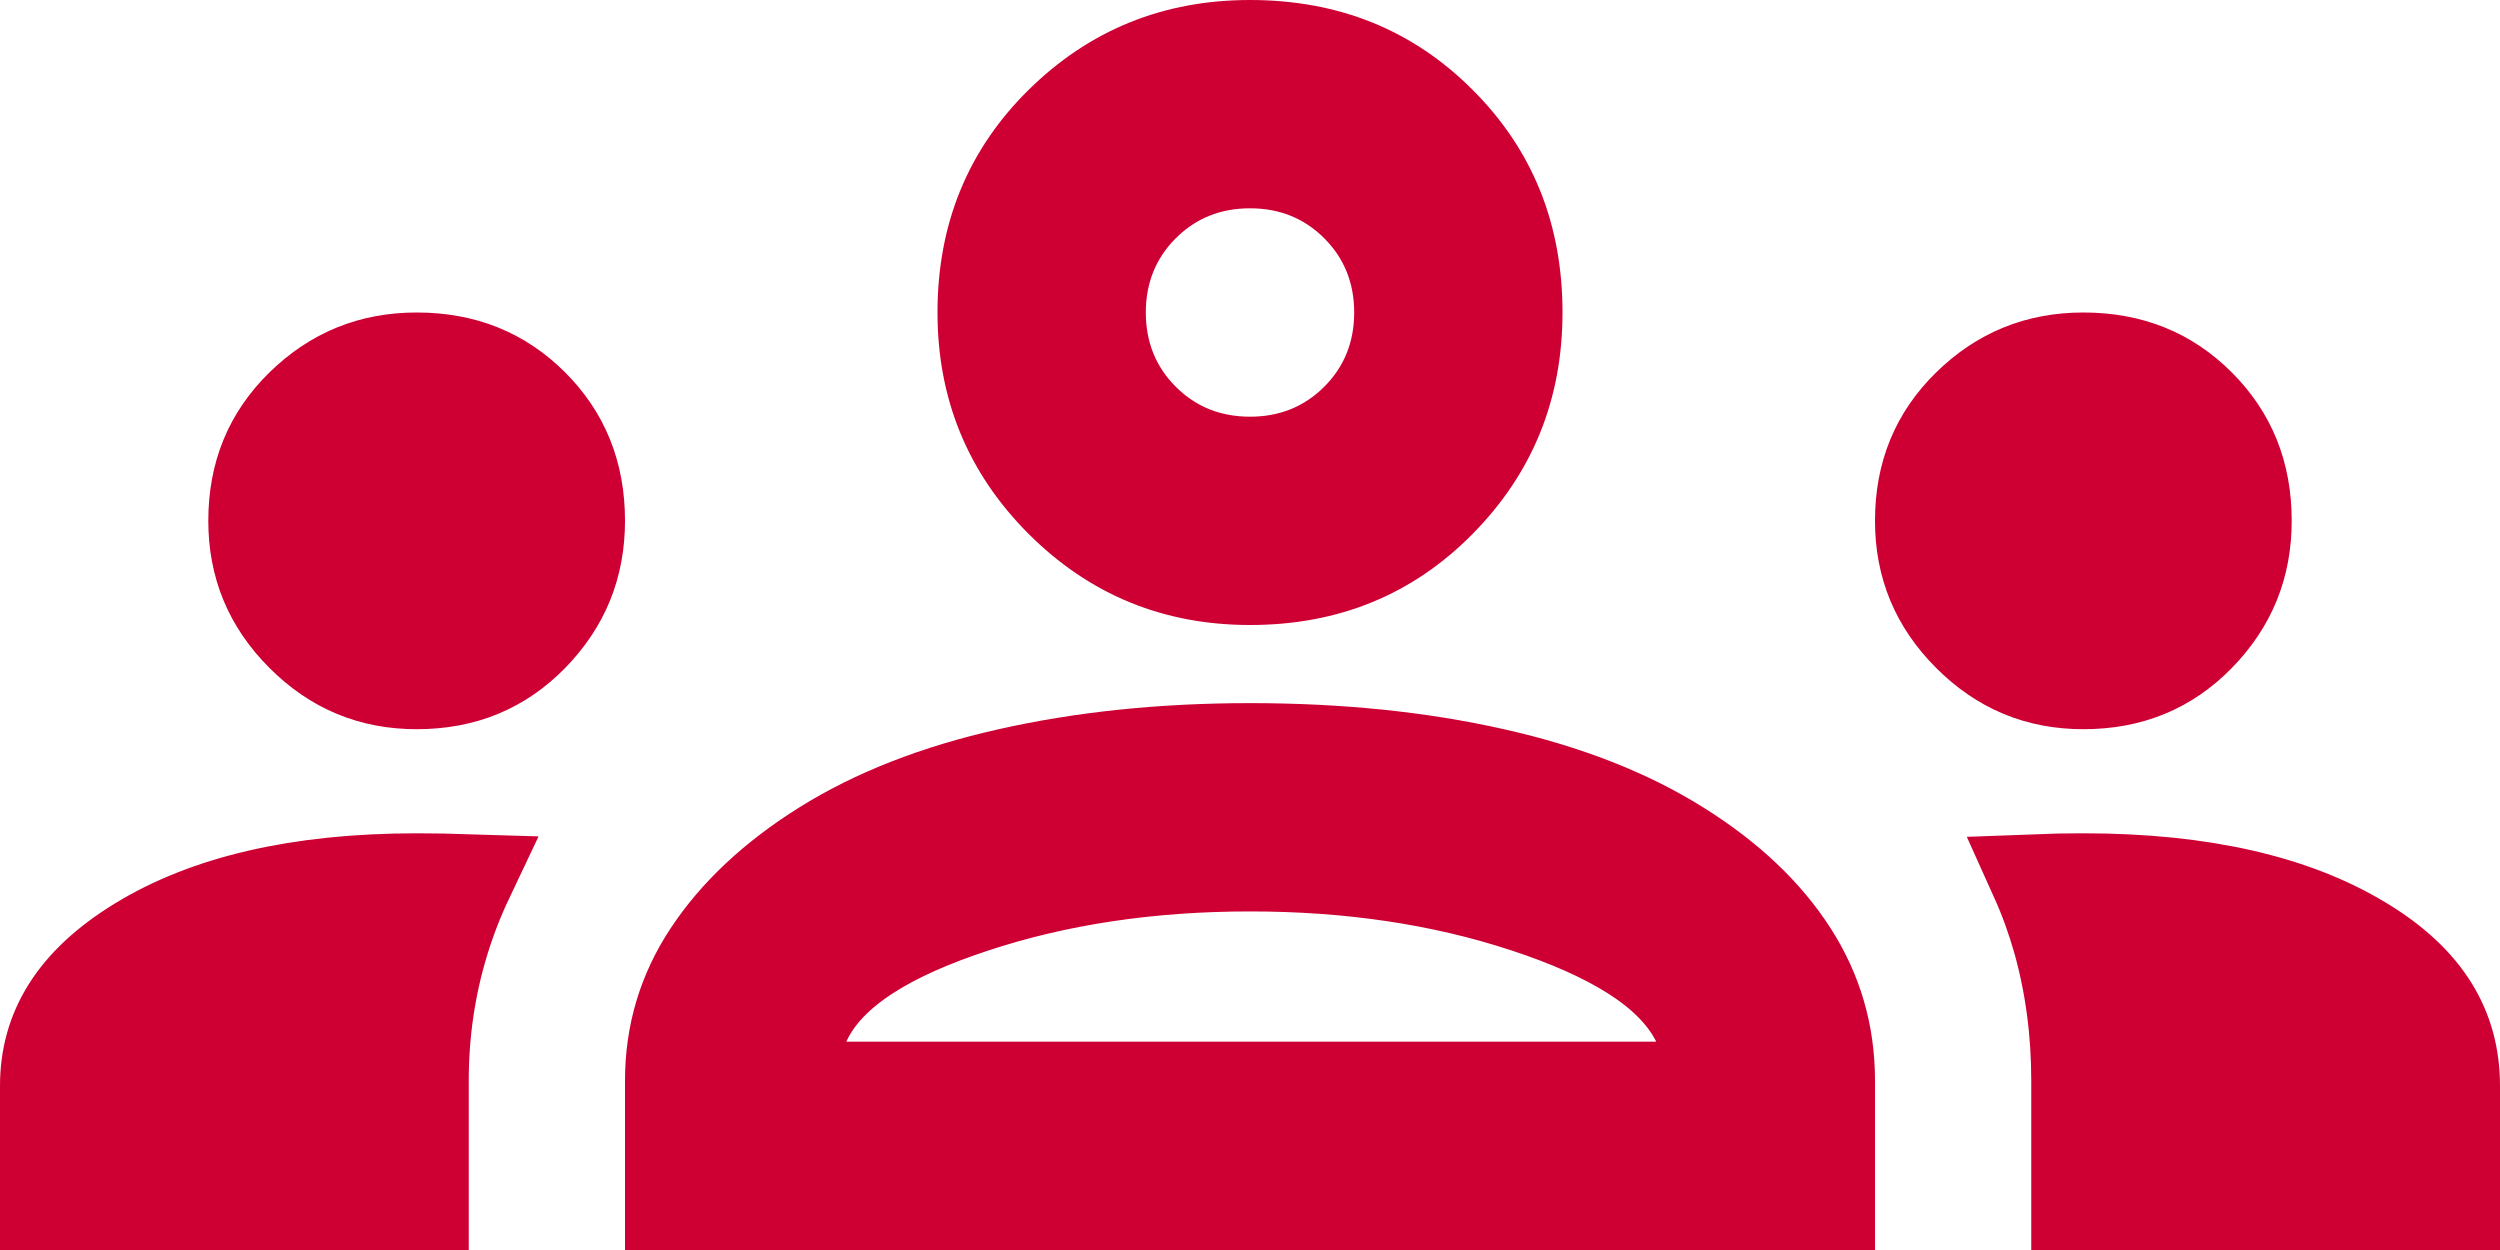
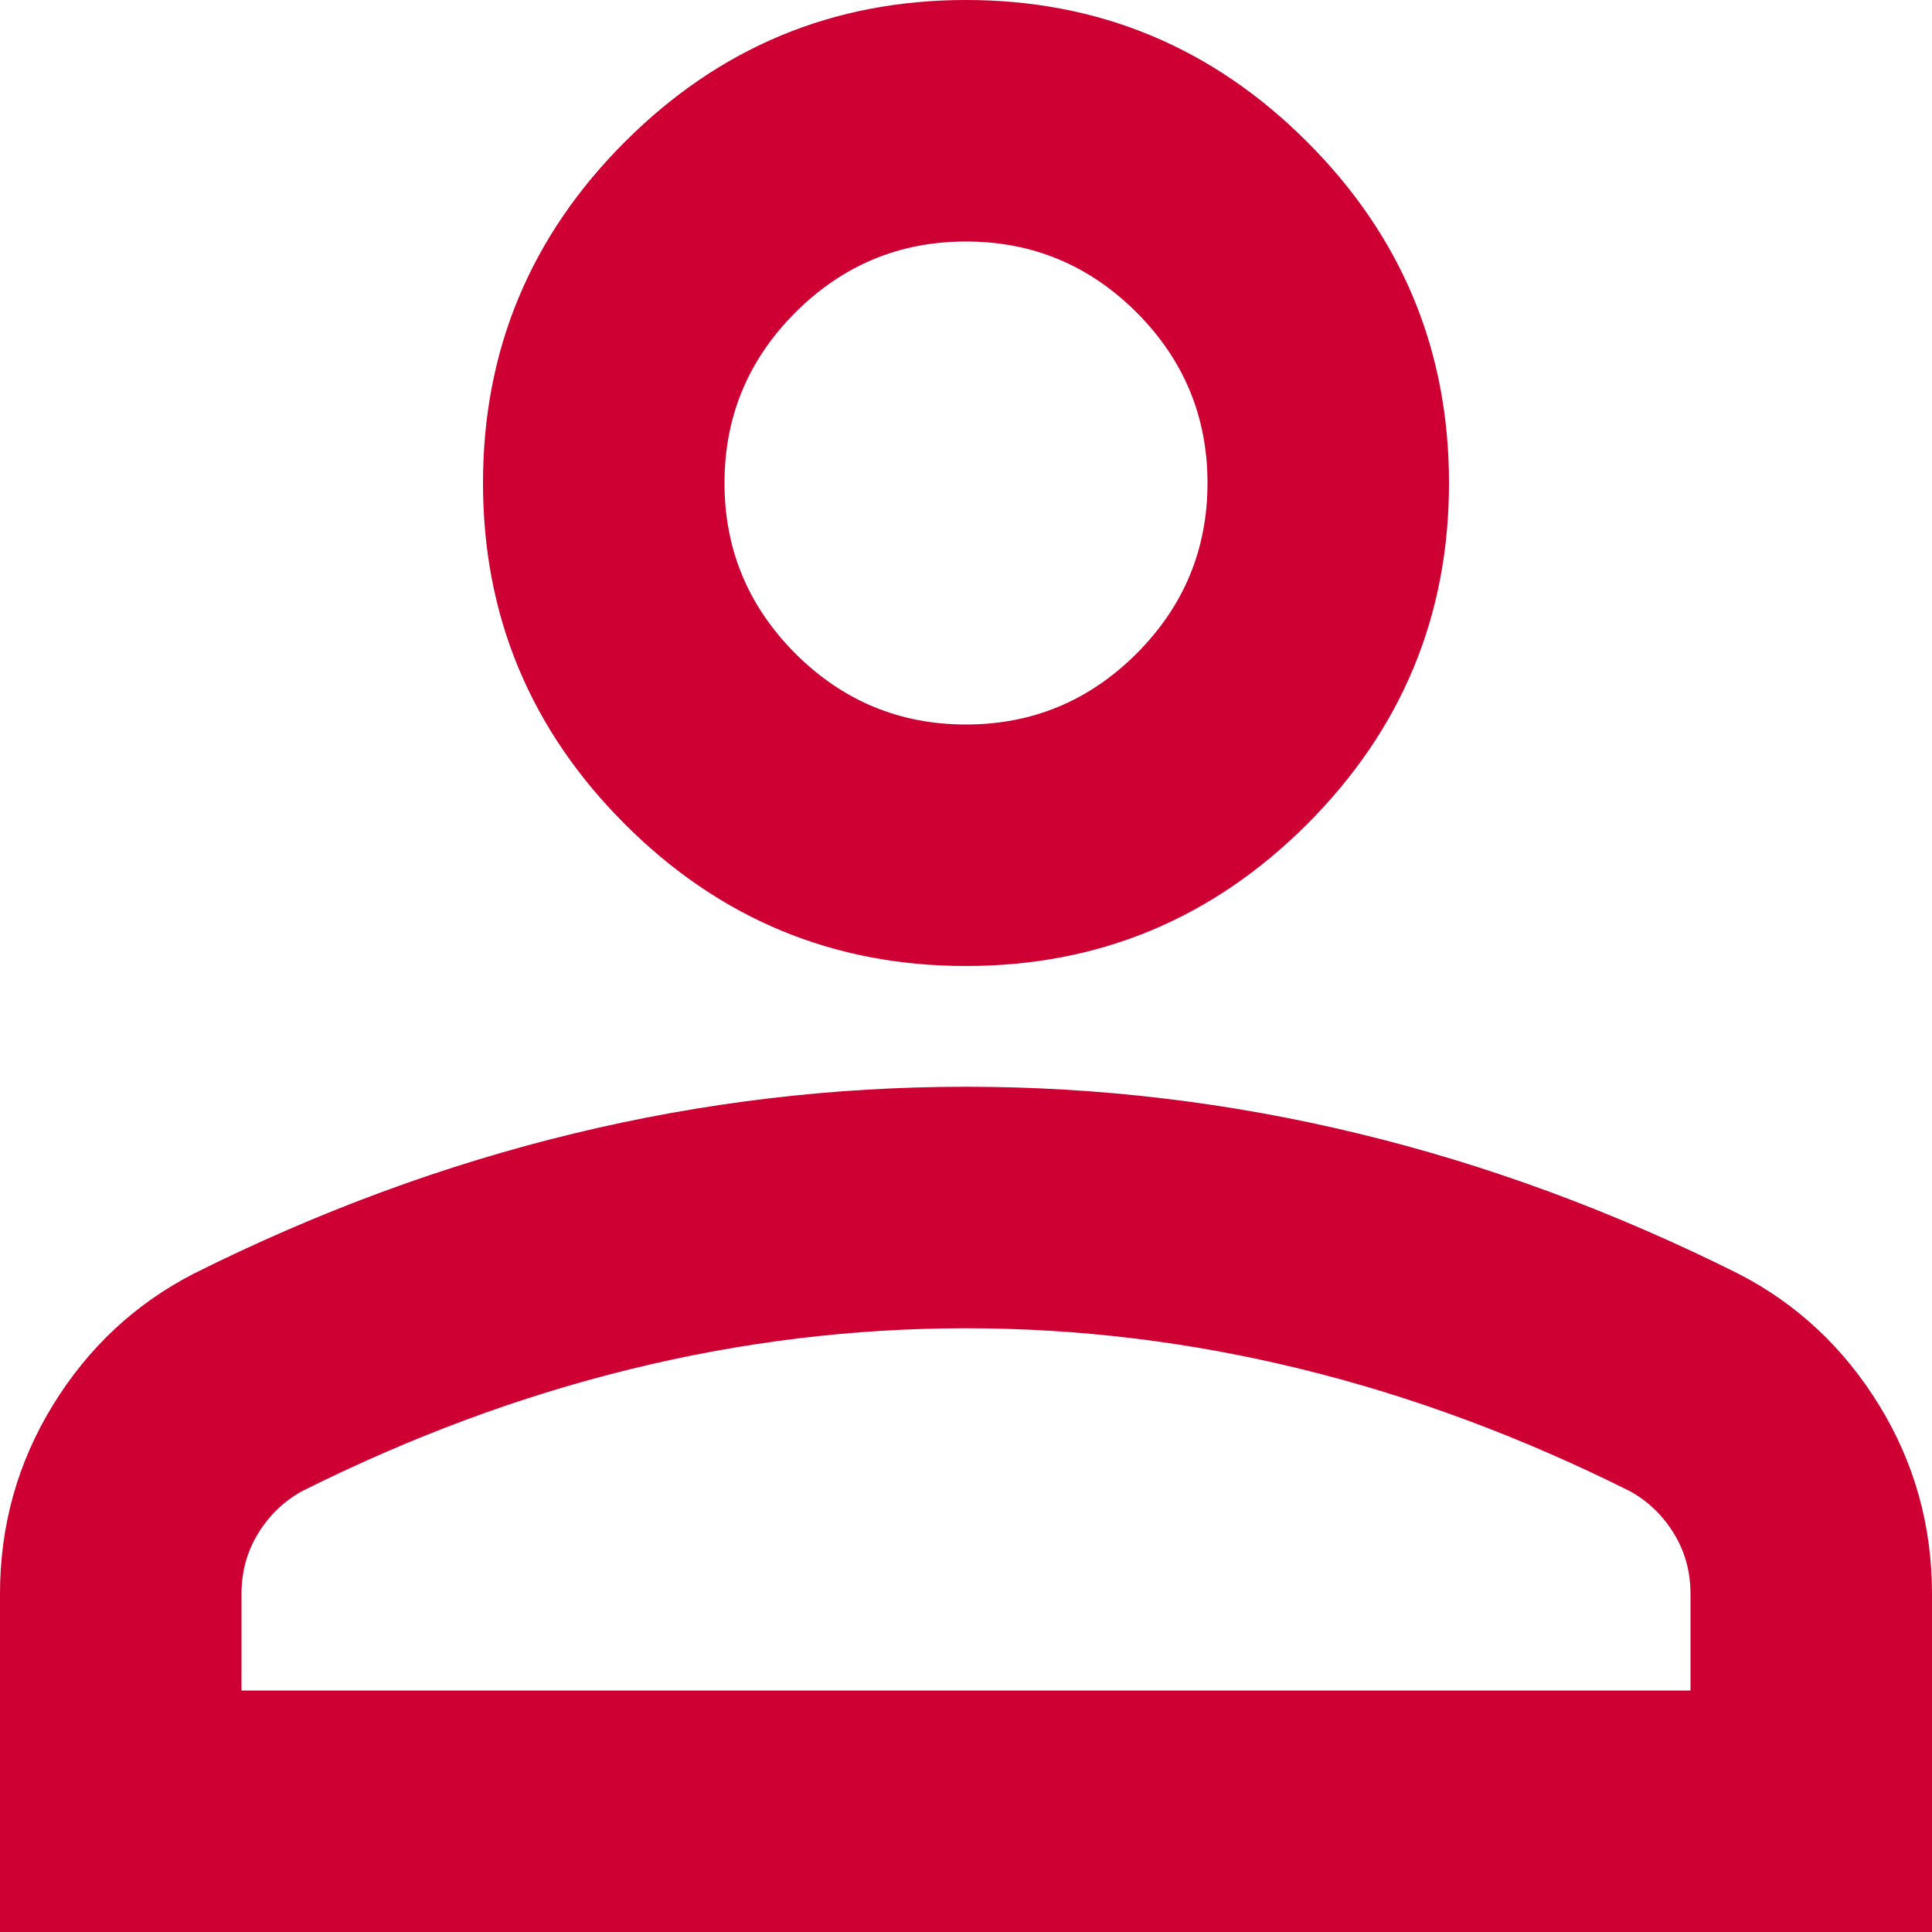
- <svg xmlns="http://www.w3.org/2000/svg" width="28" height="14" viewBox="0 0 28 14" fill="none">
-   <path d="M9.023 11.461L8.706 12.167H9.479H18.55H19.359L18.997 11.443C18.844 11.137 18.579 10.894 18.266 10.697C17.95 10.498 17.553 10.324 17.088 10.171C16.146 9.86 15.115 9.708 14 9.708C12.885 9.708 11.854 9.86 10.912 10.171C10.447 10.324 10.05 10.498 9.738 10.699C9.428 10.898 9.165 11.146 9.023 11.461ZM0.5 13.5V12.162C0.5 11.537 0.803 11.002 1.545 10.547C2.297 10.086 3.324 9.833 4.667 9.833C4.869 9.833 5.065 9.837 5.253 9.843C5.143 10.075 5.05 10.314 4.976 10.559C4.825 11.055 4.75 11.571 4.75 12.104V13.5H0.5ZM7.5 13.5V12.104C7.5 11.579 7.642 11.106 7.928 10.673C8.222 10.228 8.646 9.824 9.219 9.466C9.785 9.112 10.474 8.839 11.295 8.655C12.12 8.469 13.021 8.375 14 8.375C14.999 8.375 15.91 8.469 16.734 8.655C17.555 8.839 18.244 9.112 18.81 9.466C19.382 9.823 19.8 10.226 20.083 10.668C20.361 11.101 20.5 11.576 20.5 12.104V13.5H7.5ZM23.25 13.5V12.104C23.25 11.557 23.181 11.034 23.042 10.539C22.974 10.3 22.89 10.067 22.789 9.843C22.967 9.836 23.148 9.833 23.333 9.833C24.677 9.833 25.706 10.081 26.459 10.535C27.194 10.977 27.5 11.514 27.5 12.162V13.5H23.25ZM4.667 7.667C4.159 7.667 3.736 7.492 3.372 7.128C3.008 6.764 2.833 6.341 2.833 5.833C2.833 5.302 3.011 4.878 3.368 4.528C3.732 4.173 4.155 4 4.667 4C5.202 4 5.627 4.176 5.976 4.524C6.324 4.873 6.5 5.298 6.5 5.833C6.5 6.345 6.327 6.768 5.972 7.132C5.622 7.489 5.198 7.667 4.667 7.667ZM23.333 7.667C22.825 7.667 22.403 7.492 22.039 7.128C21.675 6.764 21.5 6.341 21.5 5.833C21.5 5.302 21.678 4.878 22.035 4.528C22.398 4.173 22.822 4 23.333 4C23.869 4 24.294 4.176 24.642 4.524C24.991 4.873 25.167 5.298 25.167 5.833C25.167 6.345 24.994 6.768 24.639 7.132C24.289 7.489 23.865 7.667 23.333 7.667ZM14 6.5C13.159 6.5 12.46 6.211 11.874 5.626C11.289 5.04 11 4.341 11 3.5C11 2.637 11.291 1.935 11.872 1.362C12.457 0.786 13.157 0.5 14 0.5C14.866 0.5 15.568 0.787 16.14 1.36C16.713 1.932 17 2.634 17 3.5C17 4.343 16.715 5.043 16.138 5.628C15.565 6.209 14.864 6.5 14 6.5ZM14 5.167C14.457 5.167 14.863 5.007 15.185 4.685C15.507 4.363 15.667 3.956 15.667 3.5C15.667 3.044 15.507 2.637 15.185 2.315C14.863 1.993 14.457 1.833 14 1.833C13.543 1.833 13.137 1.993 12.815 2.315C12.493 2.637 12.333 3.044 12.333 3.5C12.333 3.956 12.493 4.363 12.815 4.685C13.137 5.007 13.543 5.167 14 5.167Z" fill="#CE0033" stroke="#CE0033" />
+ <svg xmlns="http://www.w3.org/2000/svg" width="22" height="22" viewBox="0 0 22 22" fill="none">
+   <path d="M2.25 19.25V19.75H2.75H19.25H19.75V19.25V18.15C19.75 17.81 19.664 17.49 19.488 17.202C19.318 16.924 19.089 16.702 18.805 16.544L18.796 16.539L18.786 16.534C17.517 15.9 16.234 15.422 14.935 15.104C13.636 14.785 12.324 14.625 11 14.625C9.676 14.625 8.364 14.785 7.065 15.104C5.766 15.422 4.482 15.9 3.214 16.534L3.204 16.539L3.195 16.544C2.911 16.702 2.682 16.924 2.512 17.202L2.939 17.462L2.512 17.202C2.336 17.49 2.25 17.81 2.25 18.15V19.25ZM11 10.5C9.621 10.5 8.453 10.015 7.469 9.031C6.485 8.047 6 6.879 6 5.5C6 4.121 6.485 2.953 7.469 1.969C8.453 0.985 9.621 0.5 11 0.5C12.379 0.5 13.547 0.985 14.531 1.969C15.515 2.953 16 4.121 16 5.5C16 6.879 15.515 8.047 14.531 9.031C13.547 10.015 12.379 10.5 11 10.5ZM0.5 21.5V18.15C0.5 17.462 0.676 16.836 1.028 16.263C1.382 15.687 1.846 15.253 2.427 14.952C3.815 14.258 5.222 13.739 6.649 13.394C8.077 13.048 9.527 12.875 11 12.875C12.473 12.875 13.923 13.048 15.351 13.394C16.778 13.739 18.185 14.258 19.573 14.952C20.154 15.253 20.618 15.687 20.972 16.263C21.324 16.836 21.5 17.462 21.5 18.15V21.5H0.5ZM11 8.75C11.89 8.75 12.664 8.427 13.296 7.796C13.927 7.164 14.25 6.39 14.25 5.5C14.25 4.61 13.927 3.836 13.296 3.204C12.664 2.573 11.89 2.25 11 2.25C10.11 2.25 9.336 2.573 8.704 3.204C8.073 3.836 7.75 4.61 7.75 5.5C7.75 6.39 8.073 7.164 8.704 7.796C9.336 8.427 10.11 8.75 11 8.75Z" fill="#CE0033" stroke="#CE0033" />
</svg>
